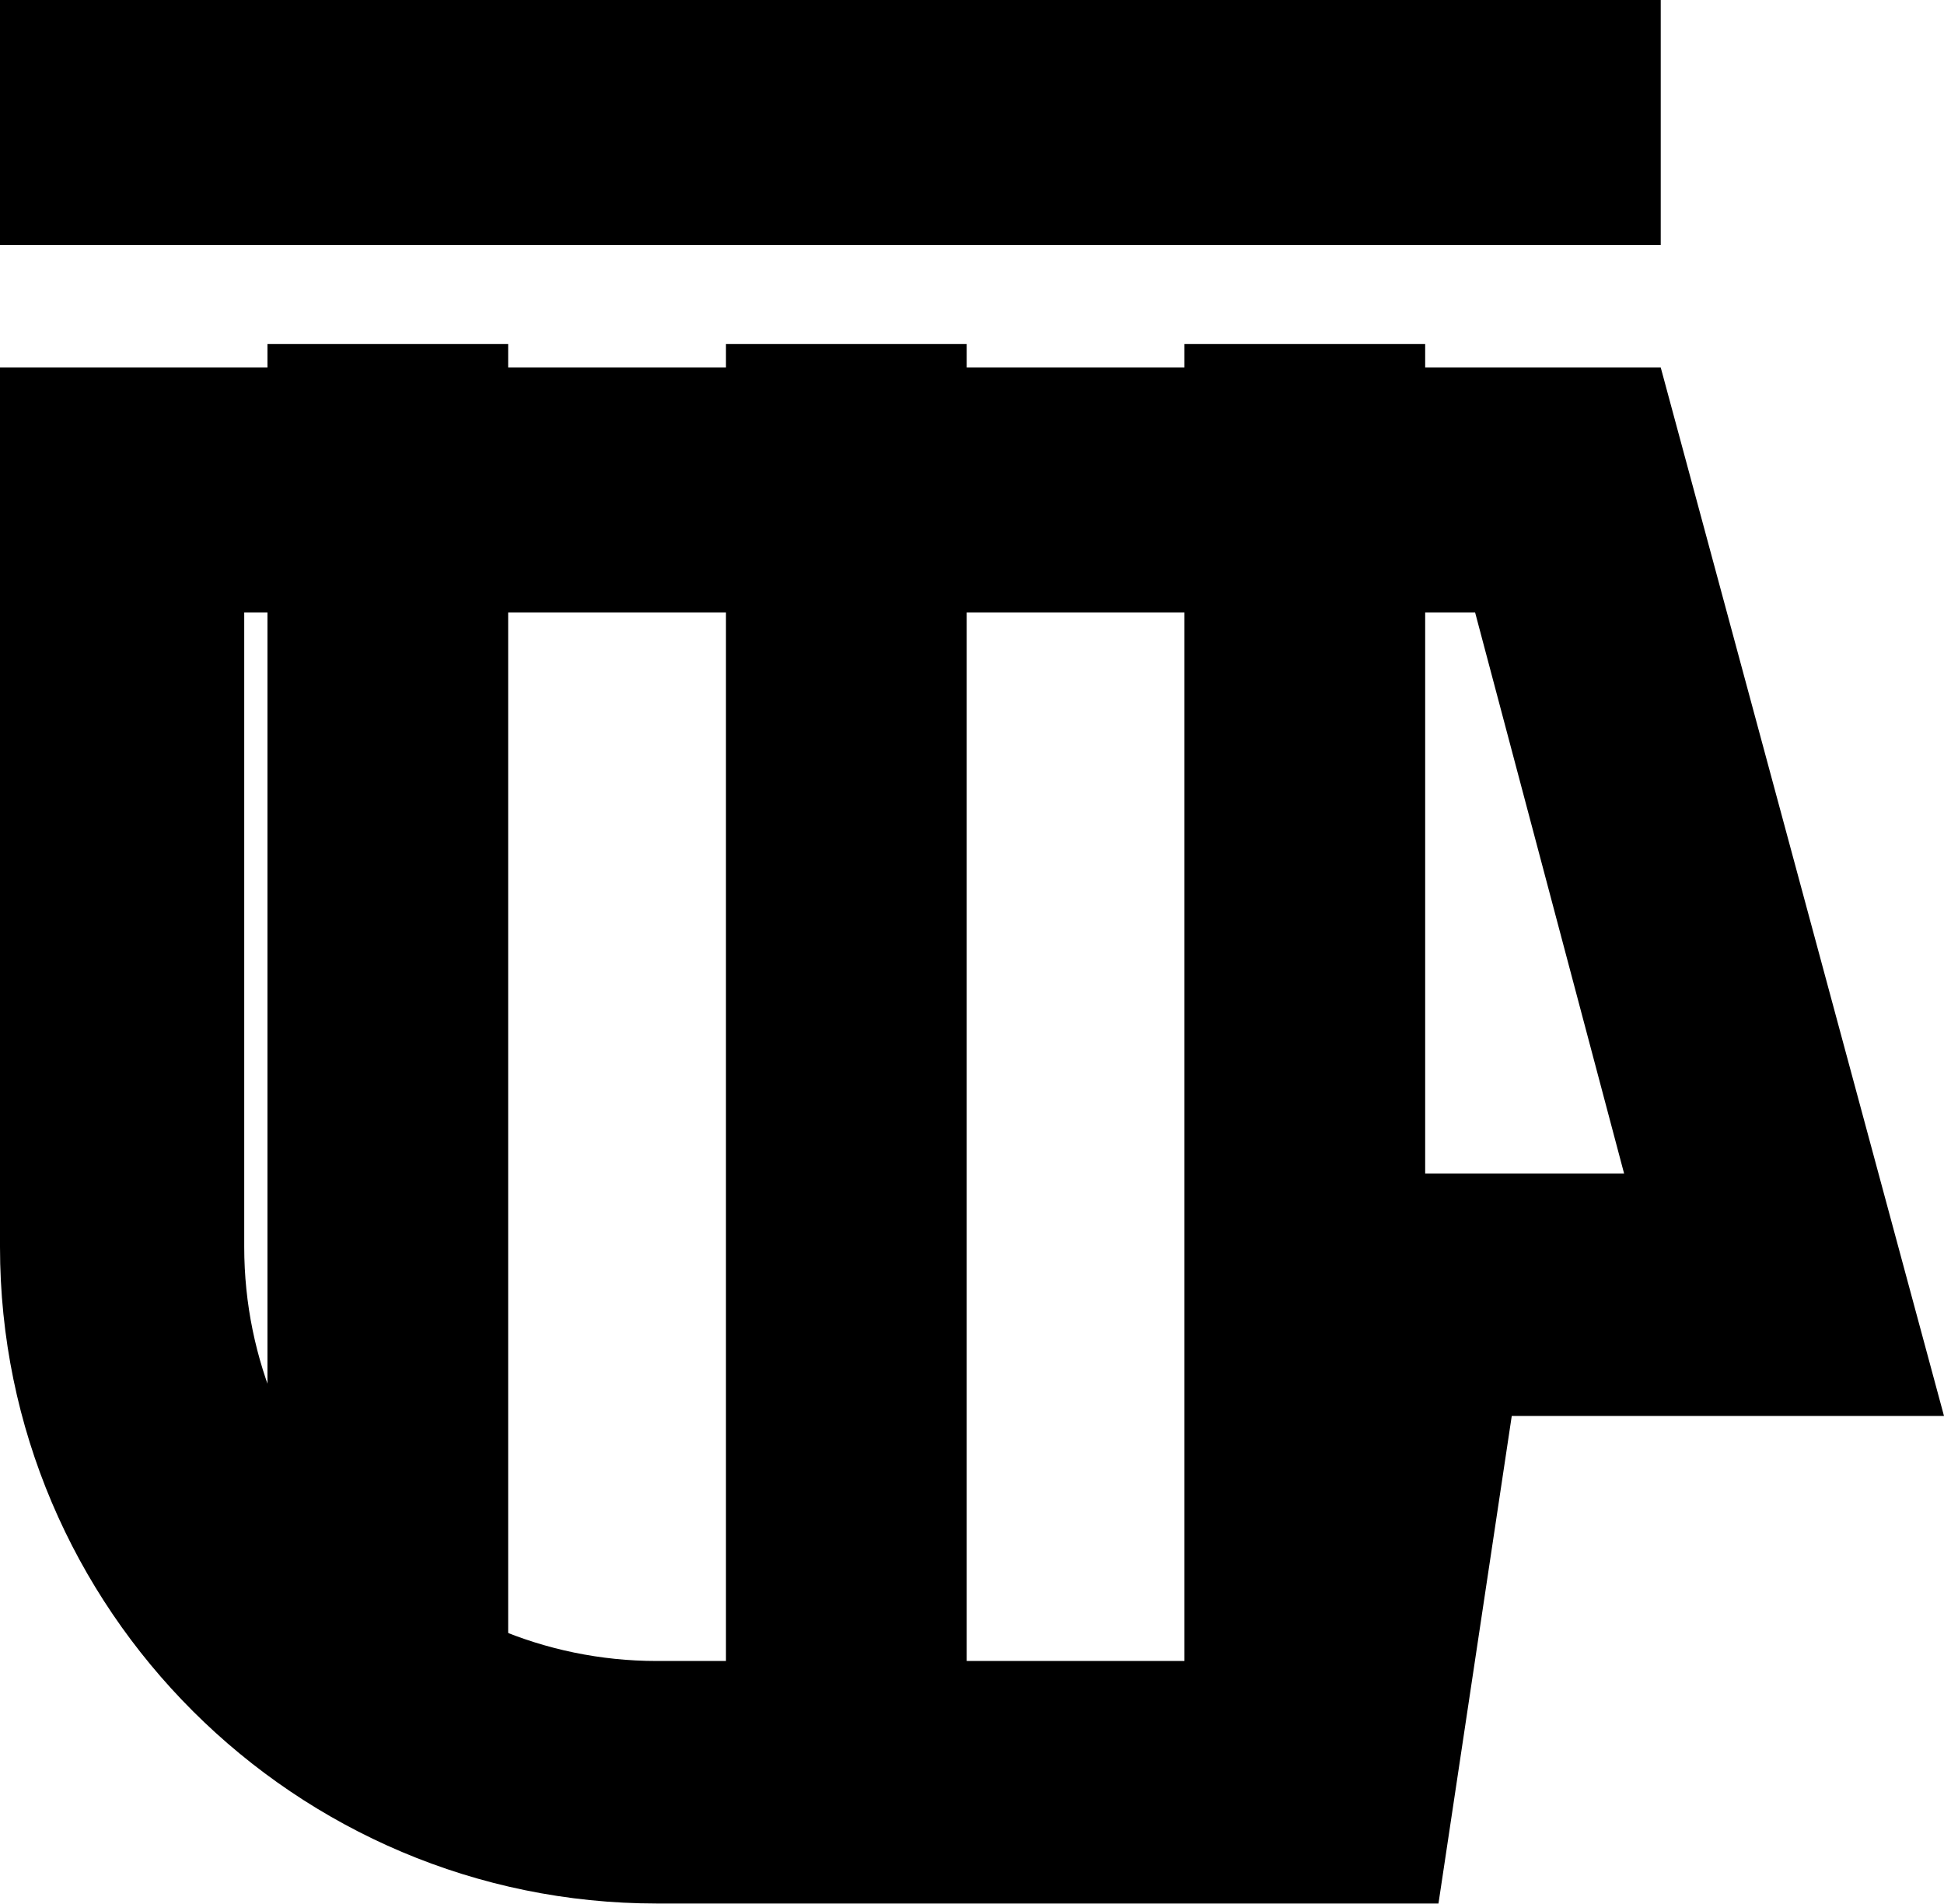
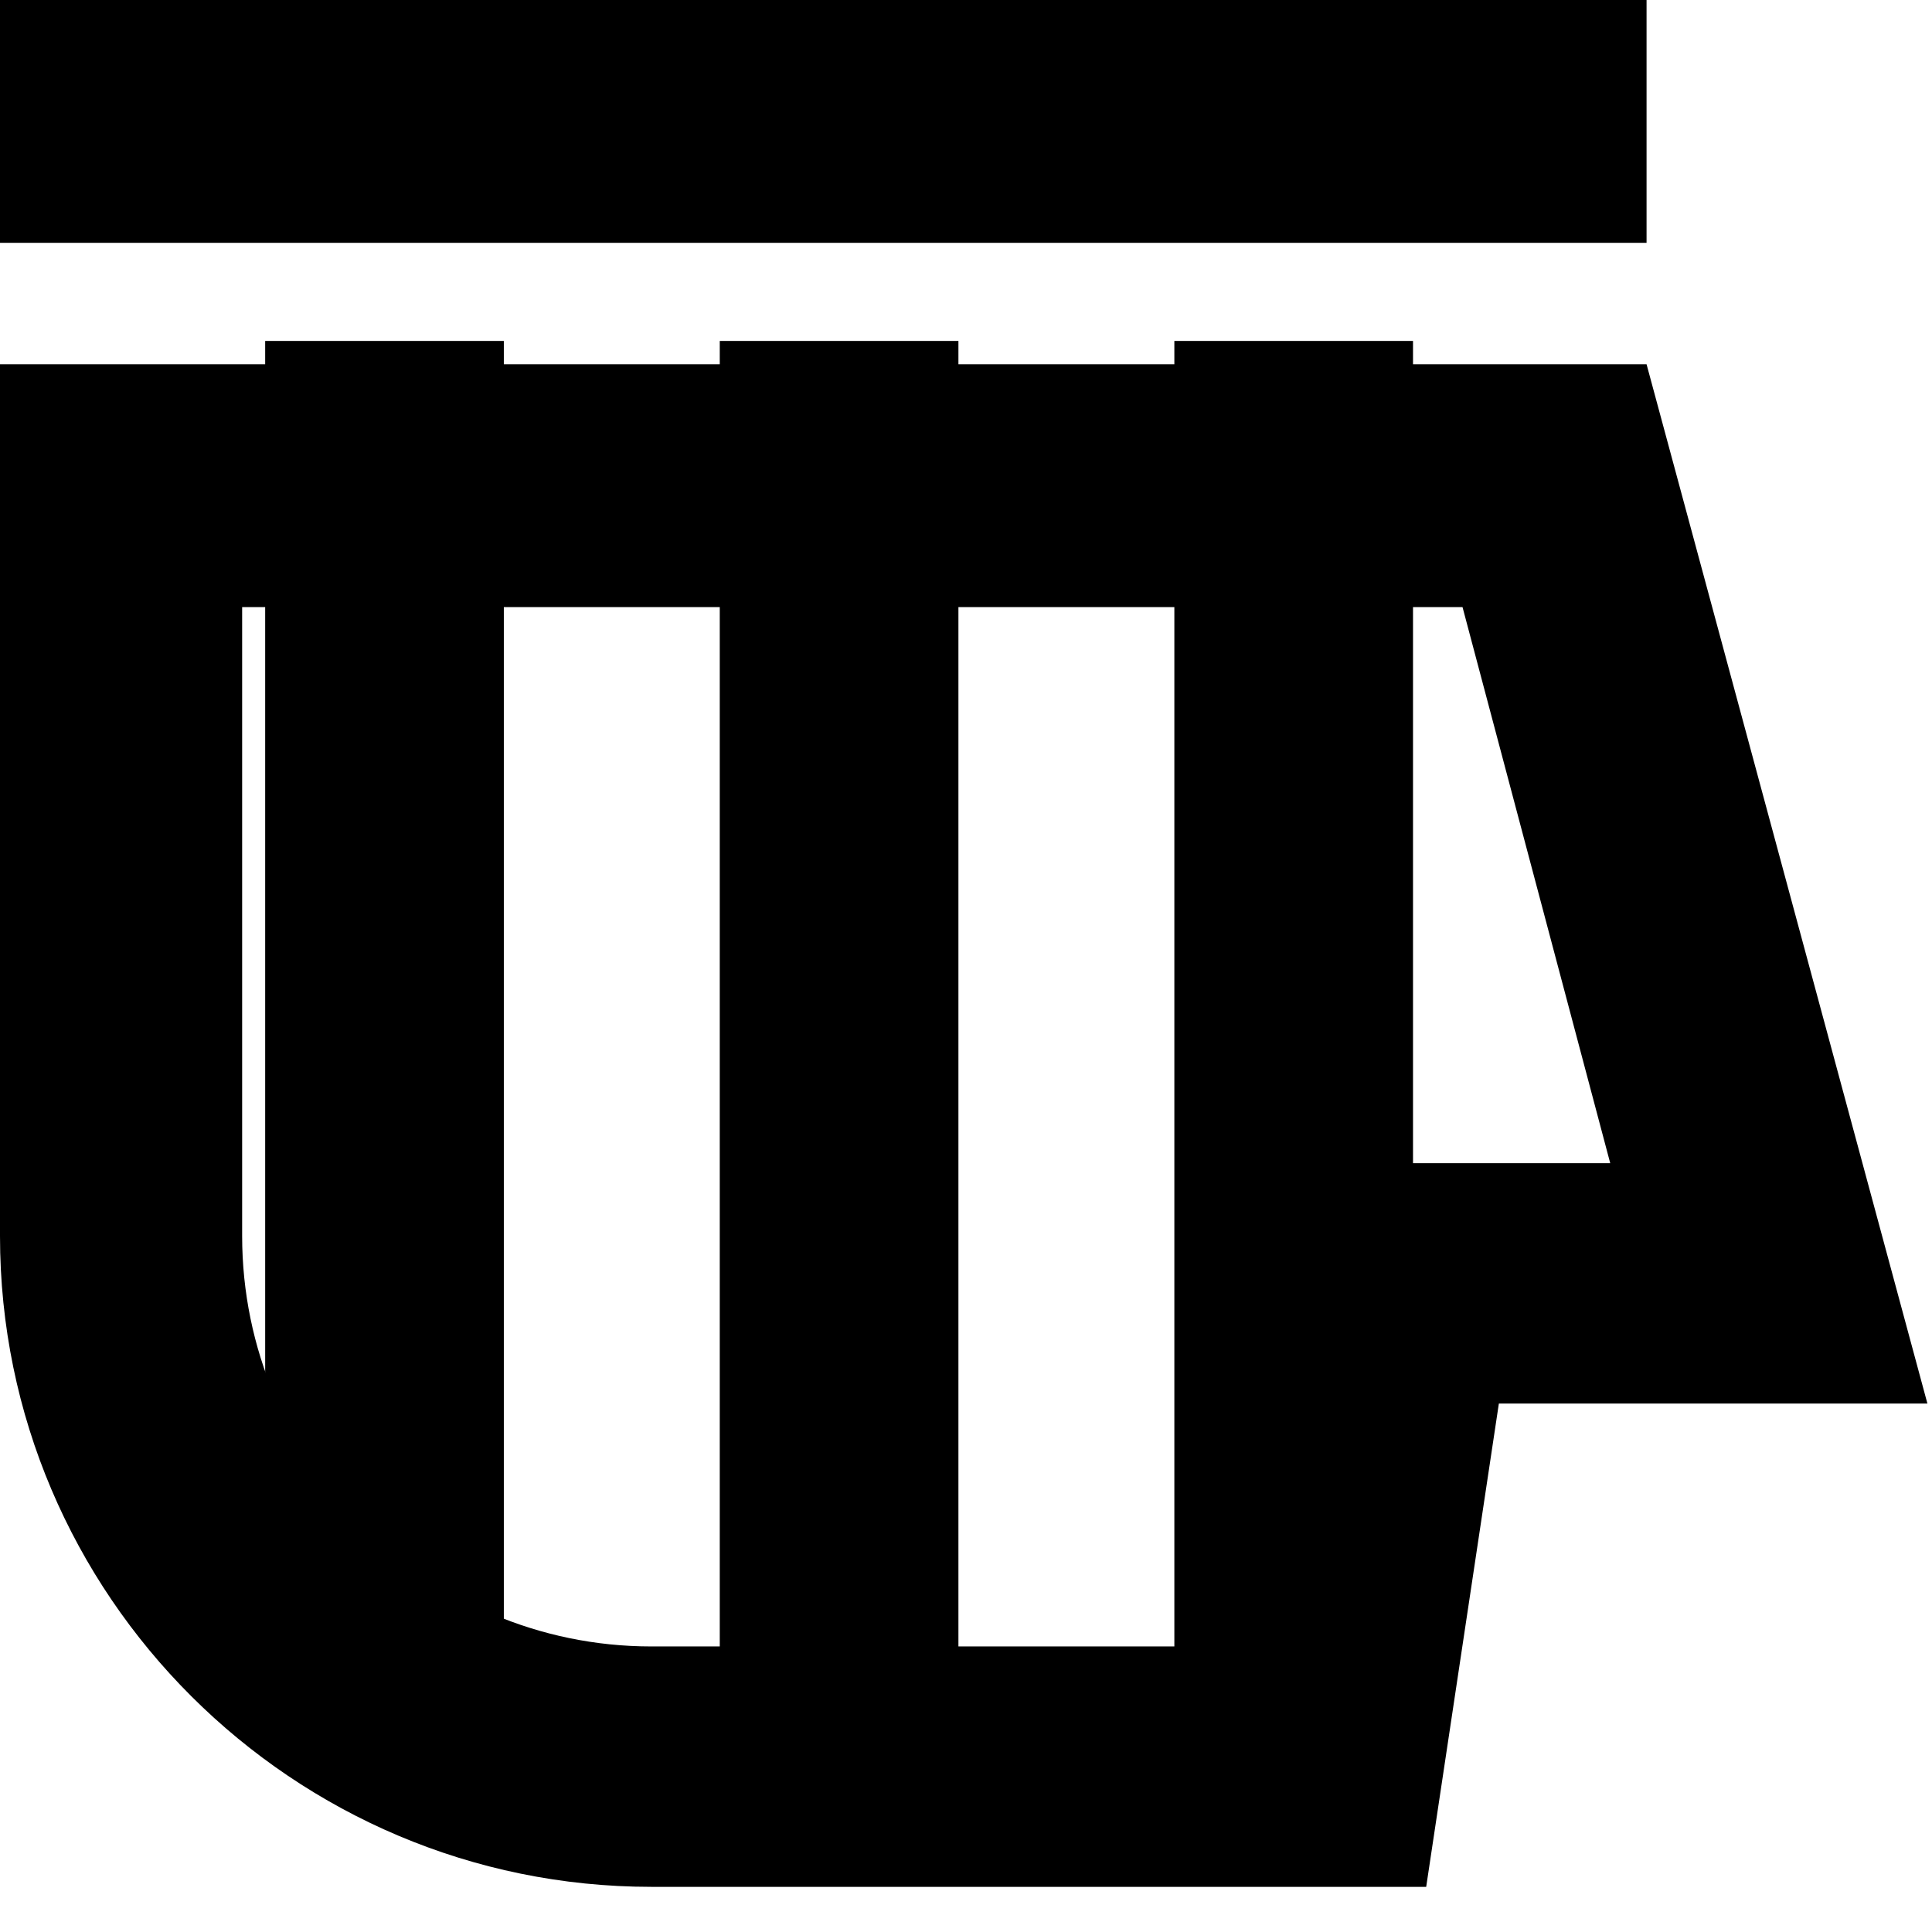
- <svg xmlns="http://www.w3.org/2000/svg" class="logo-svg">
+ <svg xmlns="http://www.w3.org/2000/svg" class="logo-svg logo-svg-mobile" width="51px" height="51px">
  <path class="rest-of-logo" d="M37.648 49.808H17.194C7.734 49.808 0 42.115 0 32.628V9.615H43.465L50.879 37.051H39.566L37.648 49.808ZM6.392 16.026V32.628C6.392 38.59 11.25 43.462 17.194 43.462H32.151L34.069 30.705H42.506L38.607 16.026H6.392Z" />
  <path class="hat" d="M43.465 0H0V6.41H43.465V0Z" />
  <rect class="line" width="6.3" height="36" x="7" y="9" />
  <rect class="line" width="6.3" height="36" x="19" y="9" />
  <rect class="line" width="6.3" height="36" x="31" y="9" />
</svg>
